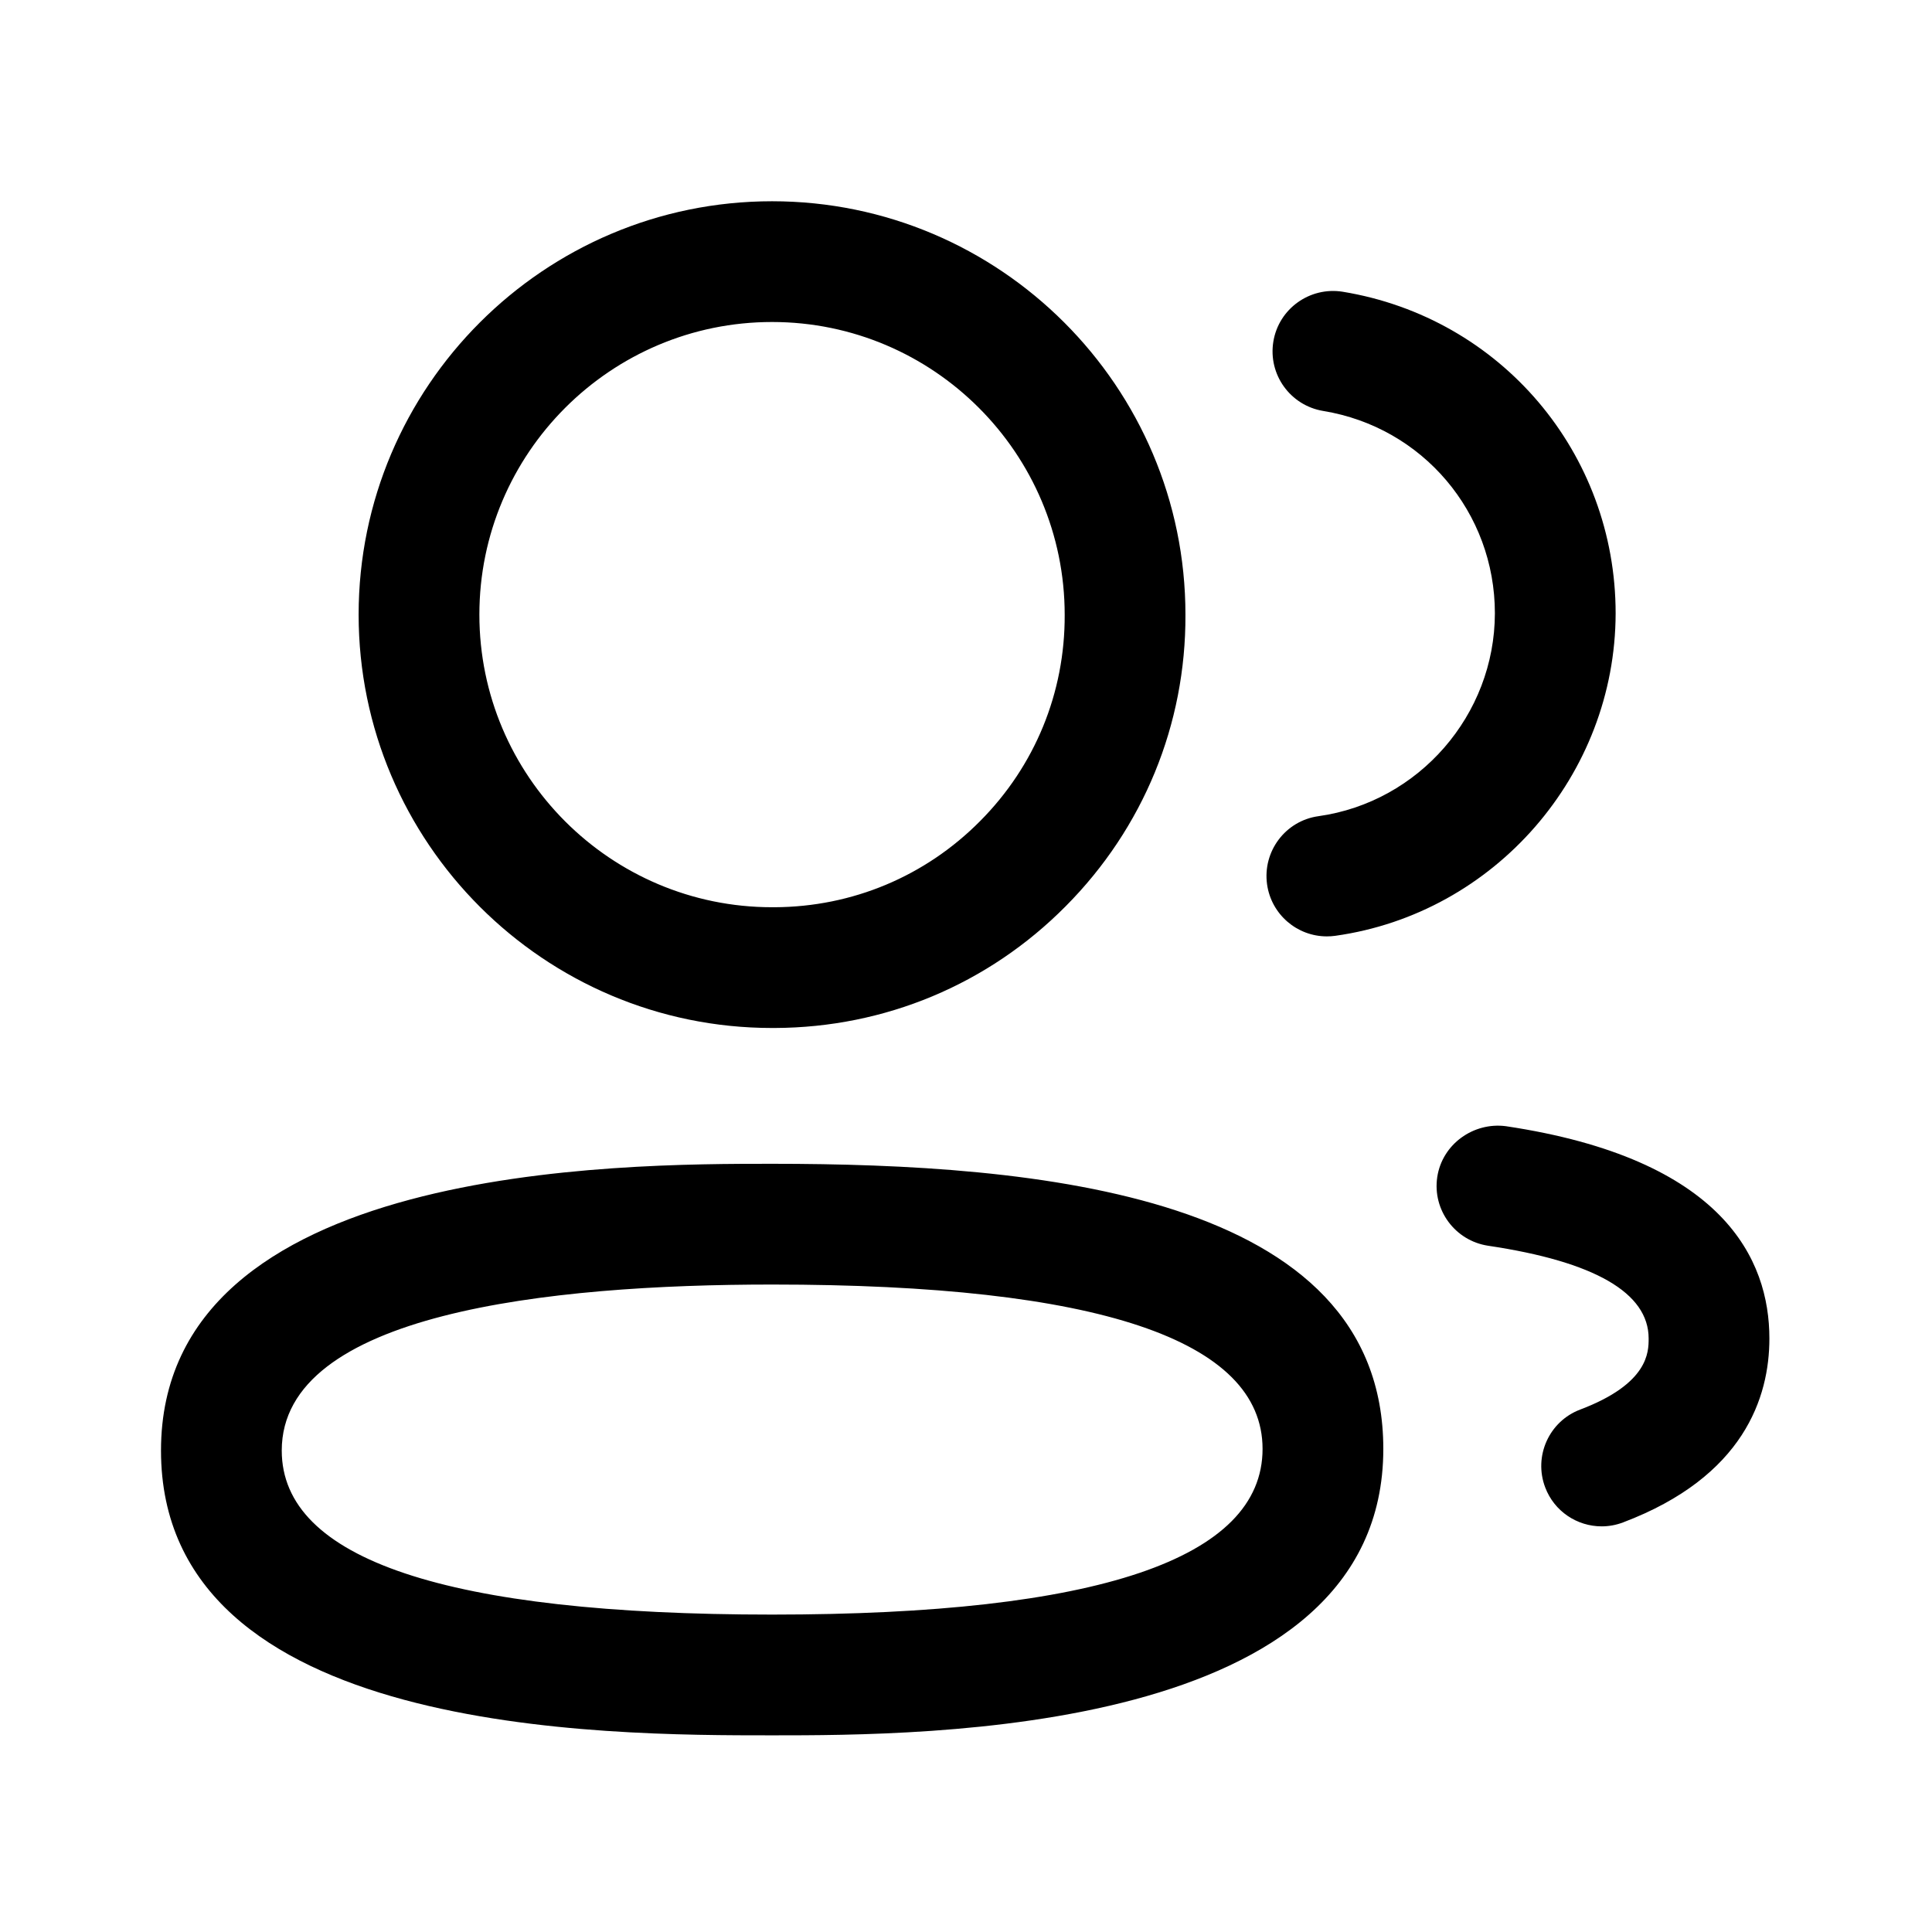
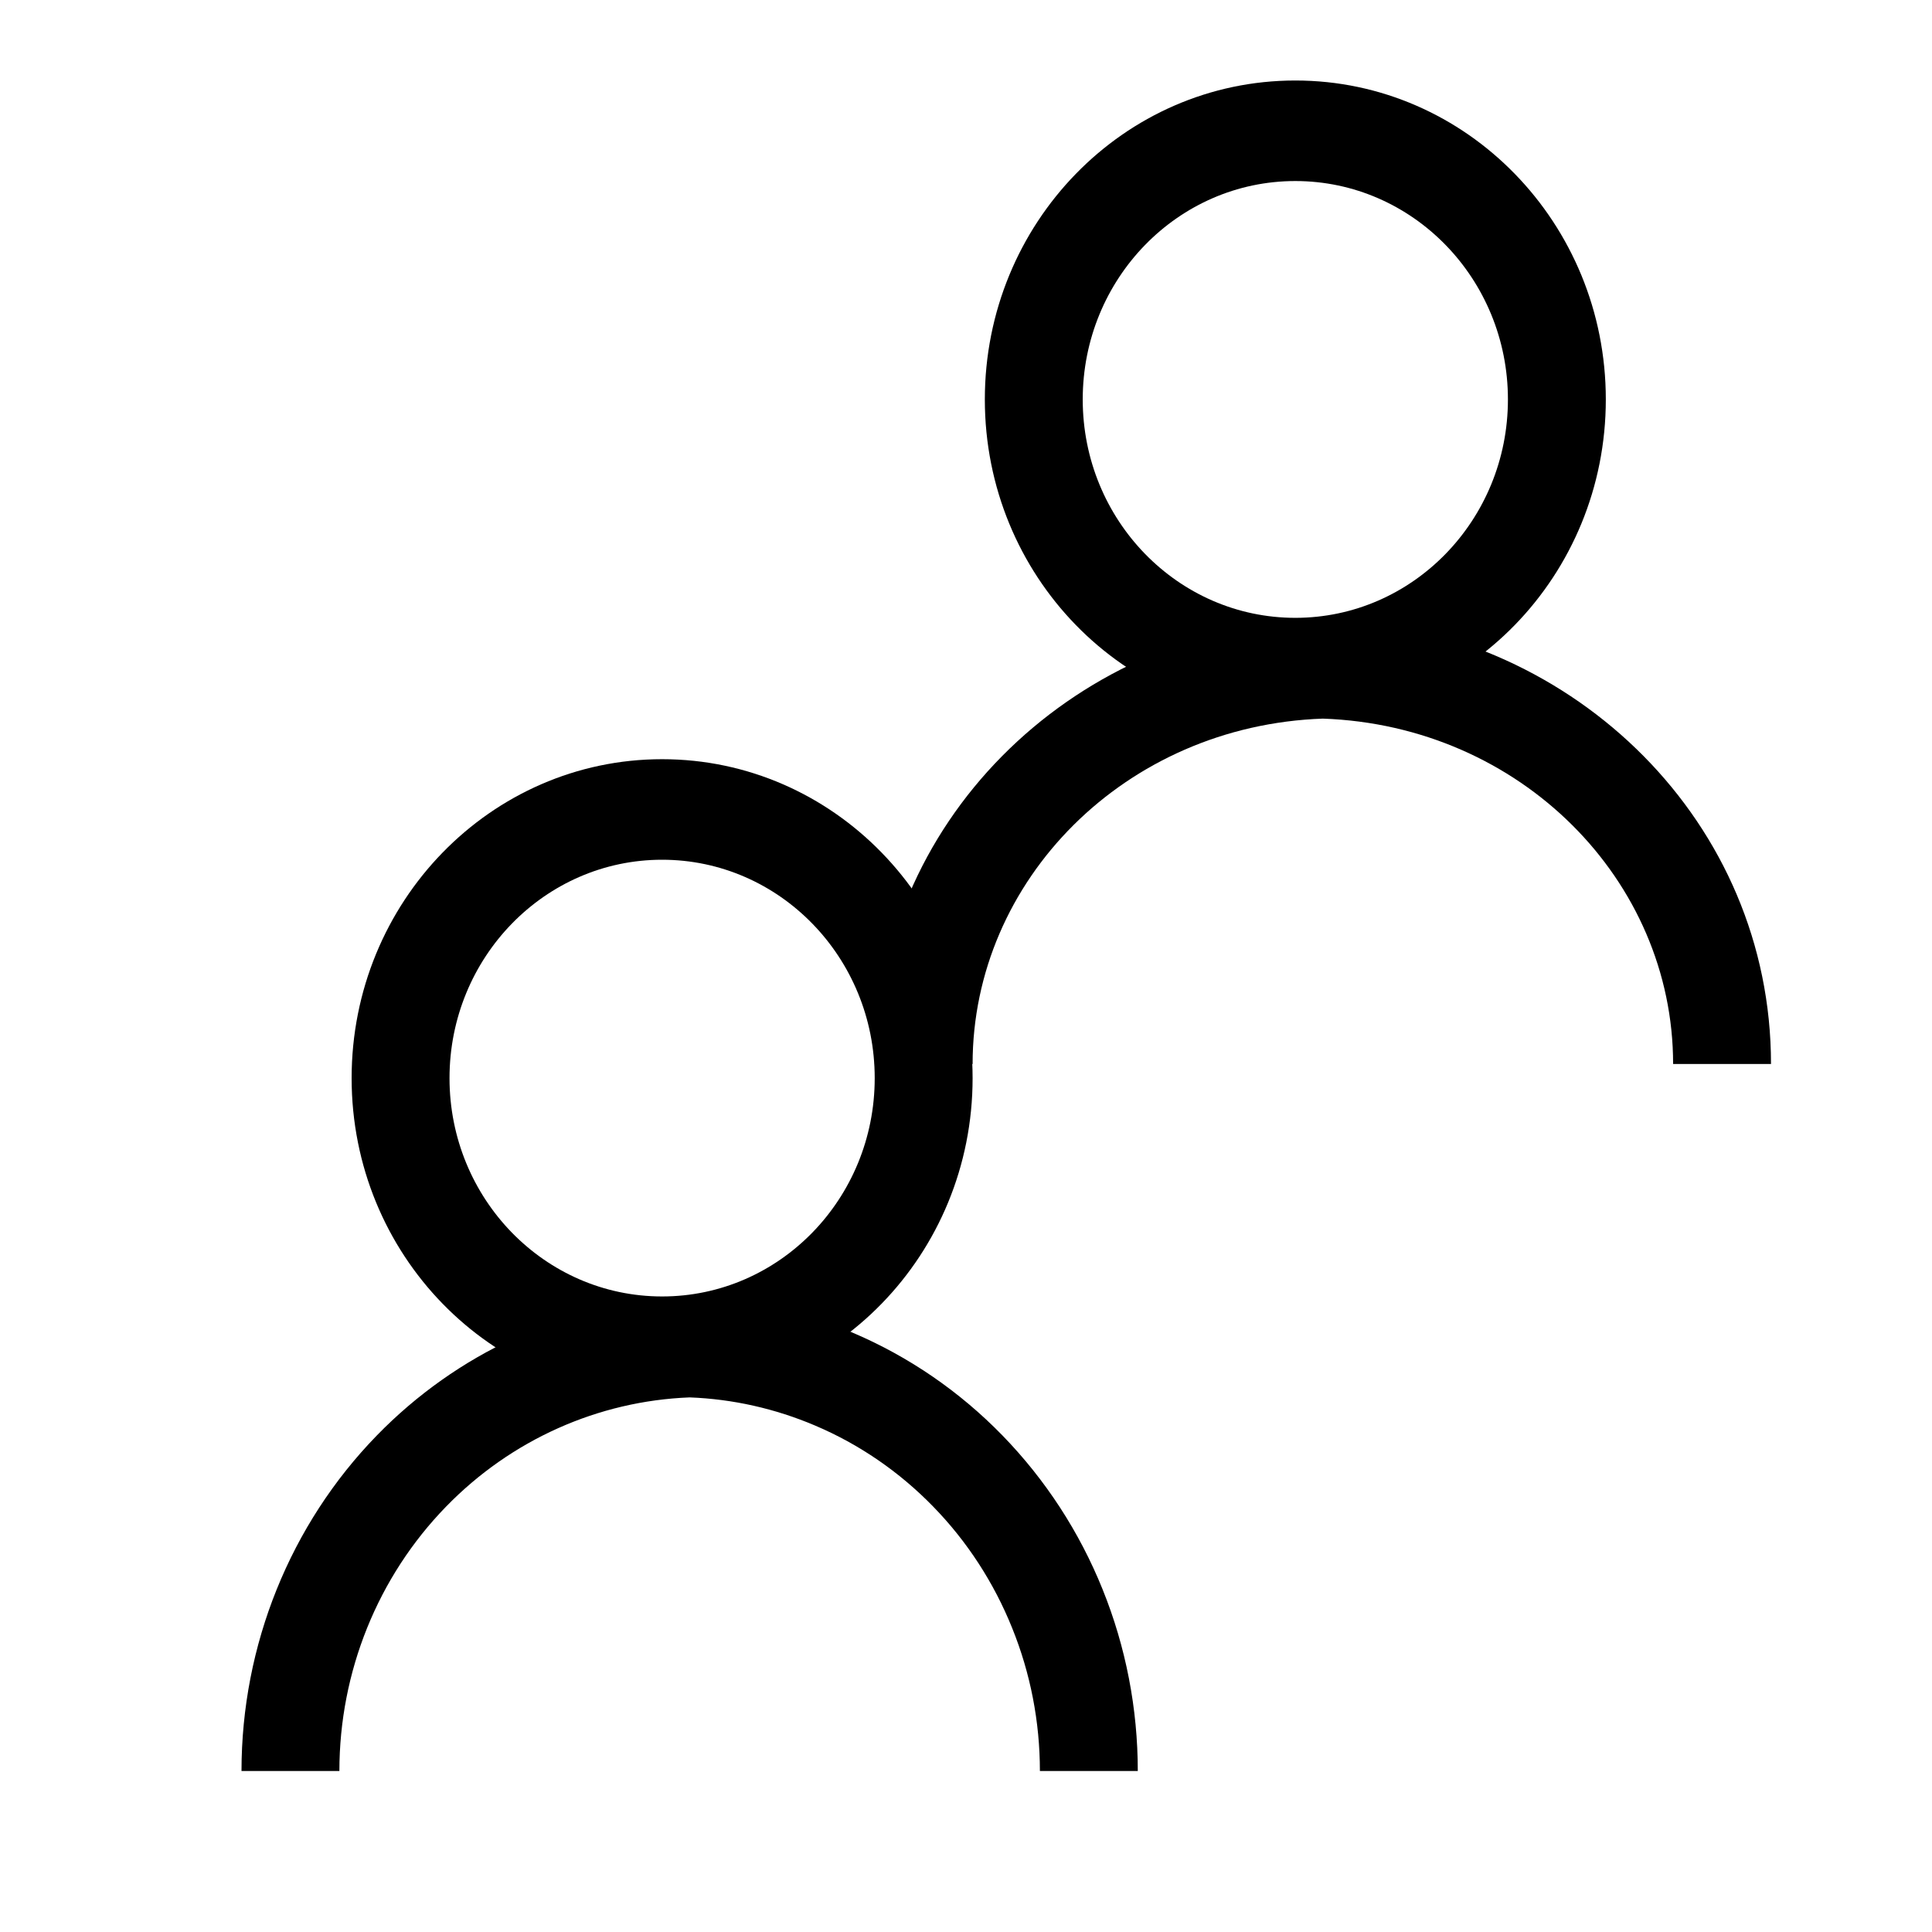
<svg xmlns="http://www.w3.org/2000/svg" width="24" height="24" viewBox="0 0 24 24">
-   <path fill-rule="evenodd" clip-rule="evenodd" d="M5.955 7.635C5.955 5.631 7.586 4 9.591 4C11.595 4 13.226 5.631 13.226 7.638C13.23 8.604 12.857 9.515 12.175 10.2C11.494 10.887 10.586 11.266 9.622 11.27H9.591C7.586 11.27 5.955 9.639 5.955 7.635ZM4.455 7.635C4.455 10.466 6.759 12.77 9.591 12.77H9.625C10.992 12.765 12.277 12.228 13.239 11.257C14.203 10.287 14.732 8.999 14.726 7.635C14.726 4.804 12.422 2.5 9.591 2.5C6.759 2.5 4.455 4.804 4.455 7.635ZM3.5 18.019C3.5 16.314 6.813 15.957 9.592 15.957C13.634 15.957 15.684 16.644 15.684 17.999C15.684 19.364 13.634 20.057 9.592 20.057C5.55 20.057 3.5 19.371 3.5 18.019ZM2 18.019C2 21.557 7.516 21.557 9.592 21.557C11.47 21.557 17.184 21.557 17.184 17.999C17.184 14.824 12.851 14.457 9.592 14.457C7.714 14.457 2 14.457 2 18.019ZM16.482 11.632C16.114 11.632 15.793 11.361 15.74 10.986C15.683 10.576 15.968 10.196 16.378 10.139C17.626 9.964 18.568 8.881 18.57 7.619C18.57 6.365 17.672 5.307 16.437 5.105C16.028 5.037 15.751 4.652 15.818 4.243C15.885 3.834 16.272 3.559 16.679 3.624C18.644 3.946 20.07 5.627 20.07 7.62C20.066 9.625 18.569 11.347 16.587 11.625C16.552 11.63 16.517 11.632 16.482 11.632ZM19.195 18.477C19.308 18.776 19.593 18.961 19.896 18.961C19.985 18.961 20.075 18.945 20.162 18.912C21.665 18.343 21.98 17.356 21.98 16.627C21.98 15.648 21.413 14.395 18.707 13.99C18.305 13.937 17.916 14.212 17.854 14.622C17.793 15.031 18.076 15.413 18.486 15.475C19.809 15.672 20.48 16.06 20.48 16.627C20.48 16.795 20.48 17.188 19.63 17.51C19.243 17.656 19.048 18.09 19.195 18.477Z" />
+   <path fill-rule="evenodd" clip-rule="evenodd" d="M8.225 10.68C6.767 10.68 5.584 11.895 5.584 13.393C5.584 14.891 6.767 16.105 8.225 16.105C9.683 16.105 10.866 14.891 10.866 13.393C10.866 11.895 9.683 10.68 8.225 10.68ZM4.368 13.393C4.368 11.205 6.095 9.431 8.225 9.431C10.355 9.431 12.082 11.205 12.082 13.393C12.082 15.581 10.355 17.355 8.225 17.355C6.095 17.355 4.368 15.581 4.368 13.393Z" />
+   <path fill-rule="evenodd" clip-rule="evenodd" d="M8.567 17.359C7.43 17.403 6.348 17.886 5.541 18.716C4.693 19.587 4.216 20.768 4.216 22H3C3 20.437 3.605 18.938 4.681 17.832C5.676 16.81 6.999 16.202 8.396 16.116V16.106C8.453 16.106 8.51 16.107 8.567 16.108C8.624 16.107 8.681 16.106 8.738 16.106V16.116C9.375 16.155 10.001 16.303 10.592 16.555C11.288 16.851 11.921 17.285 12.453 17.832C12.986 18.38 13.409 19.029 13.697 19.744C13.986 20.459 14.134 21.226 14.134 22H12.918C12.918 21.39 12.801 20.786 12.573 20.223C12.346 19.659 12.013 19.147 11.593 18.716C11.173 18.284 10.675 17.942 10.126 17.709C9.63 17.498 9.102 17.379 8.567 17.359Z" />
+   <path fill-rule="evenodd" clip-rule="evenodd" d="M16.091 2.249C14.633 2.249 13.45 3.464 13.45 4.962C13.45 6.46 14.633 7.675 16.091 7.675C17.549 7.675 18.732 6.46 18.732 4.962C18.732 3.464 17.549 2.249 16.091 2.249ZM12.234 4.962C12.234 2.774 13.961 1 16.091 1C18.221 1 19.948 2.774 19.948 4.962C19.948 7.15 18.221 8.924 16.091 8.924C13.961 8.924 12.234 7.15 12.234 4.962Z" />
+   <path fill-rule="evenodd" clip-rule="evenodd" d="M16.433 8.927C13.976 9.013 12.082 10.936 12.082 13.217H10.866C10.866 10.227 13.286 7.854 16.262 7.684V7.674C16.319 7.674 16.376 7.675 16.433 7.677C16.49 7.675 16.547 7.674 16.604 7.674V7.684C19.58 7.854 22 10.227 22 13.217H20.784C20.784 10.936 18.89 9.013 16.433 8.927Z" />
</svg>
